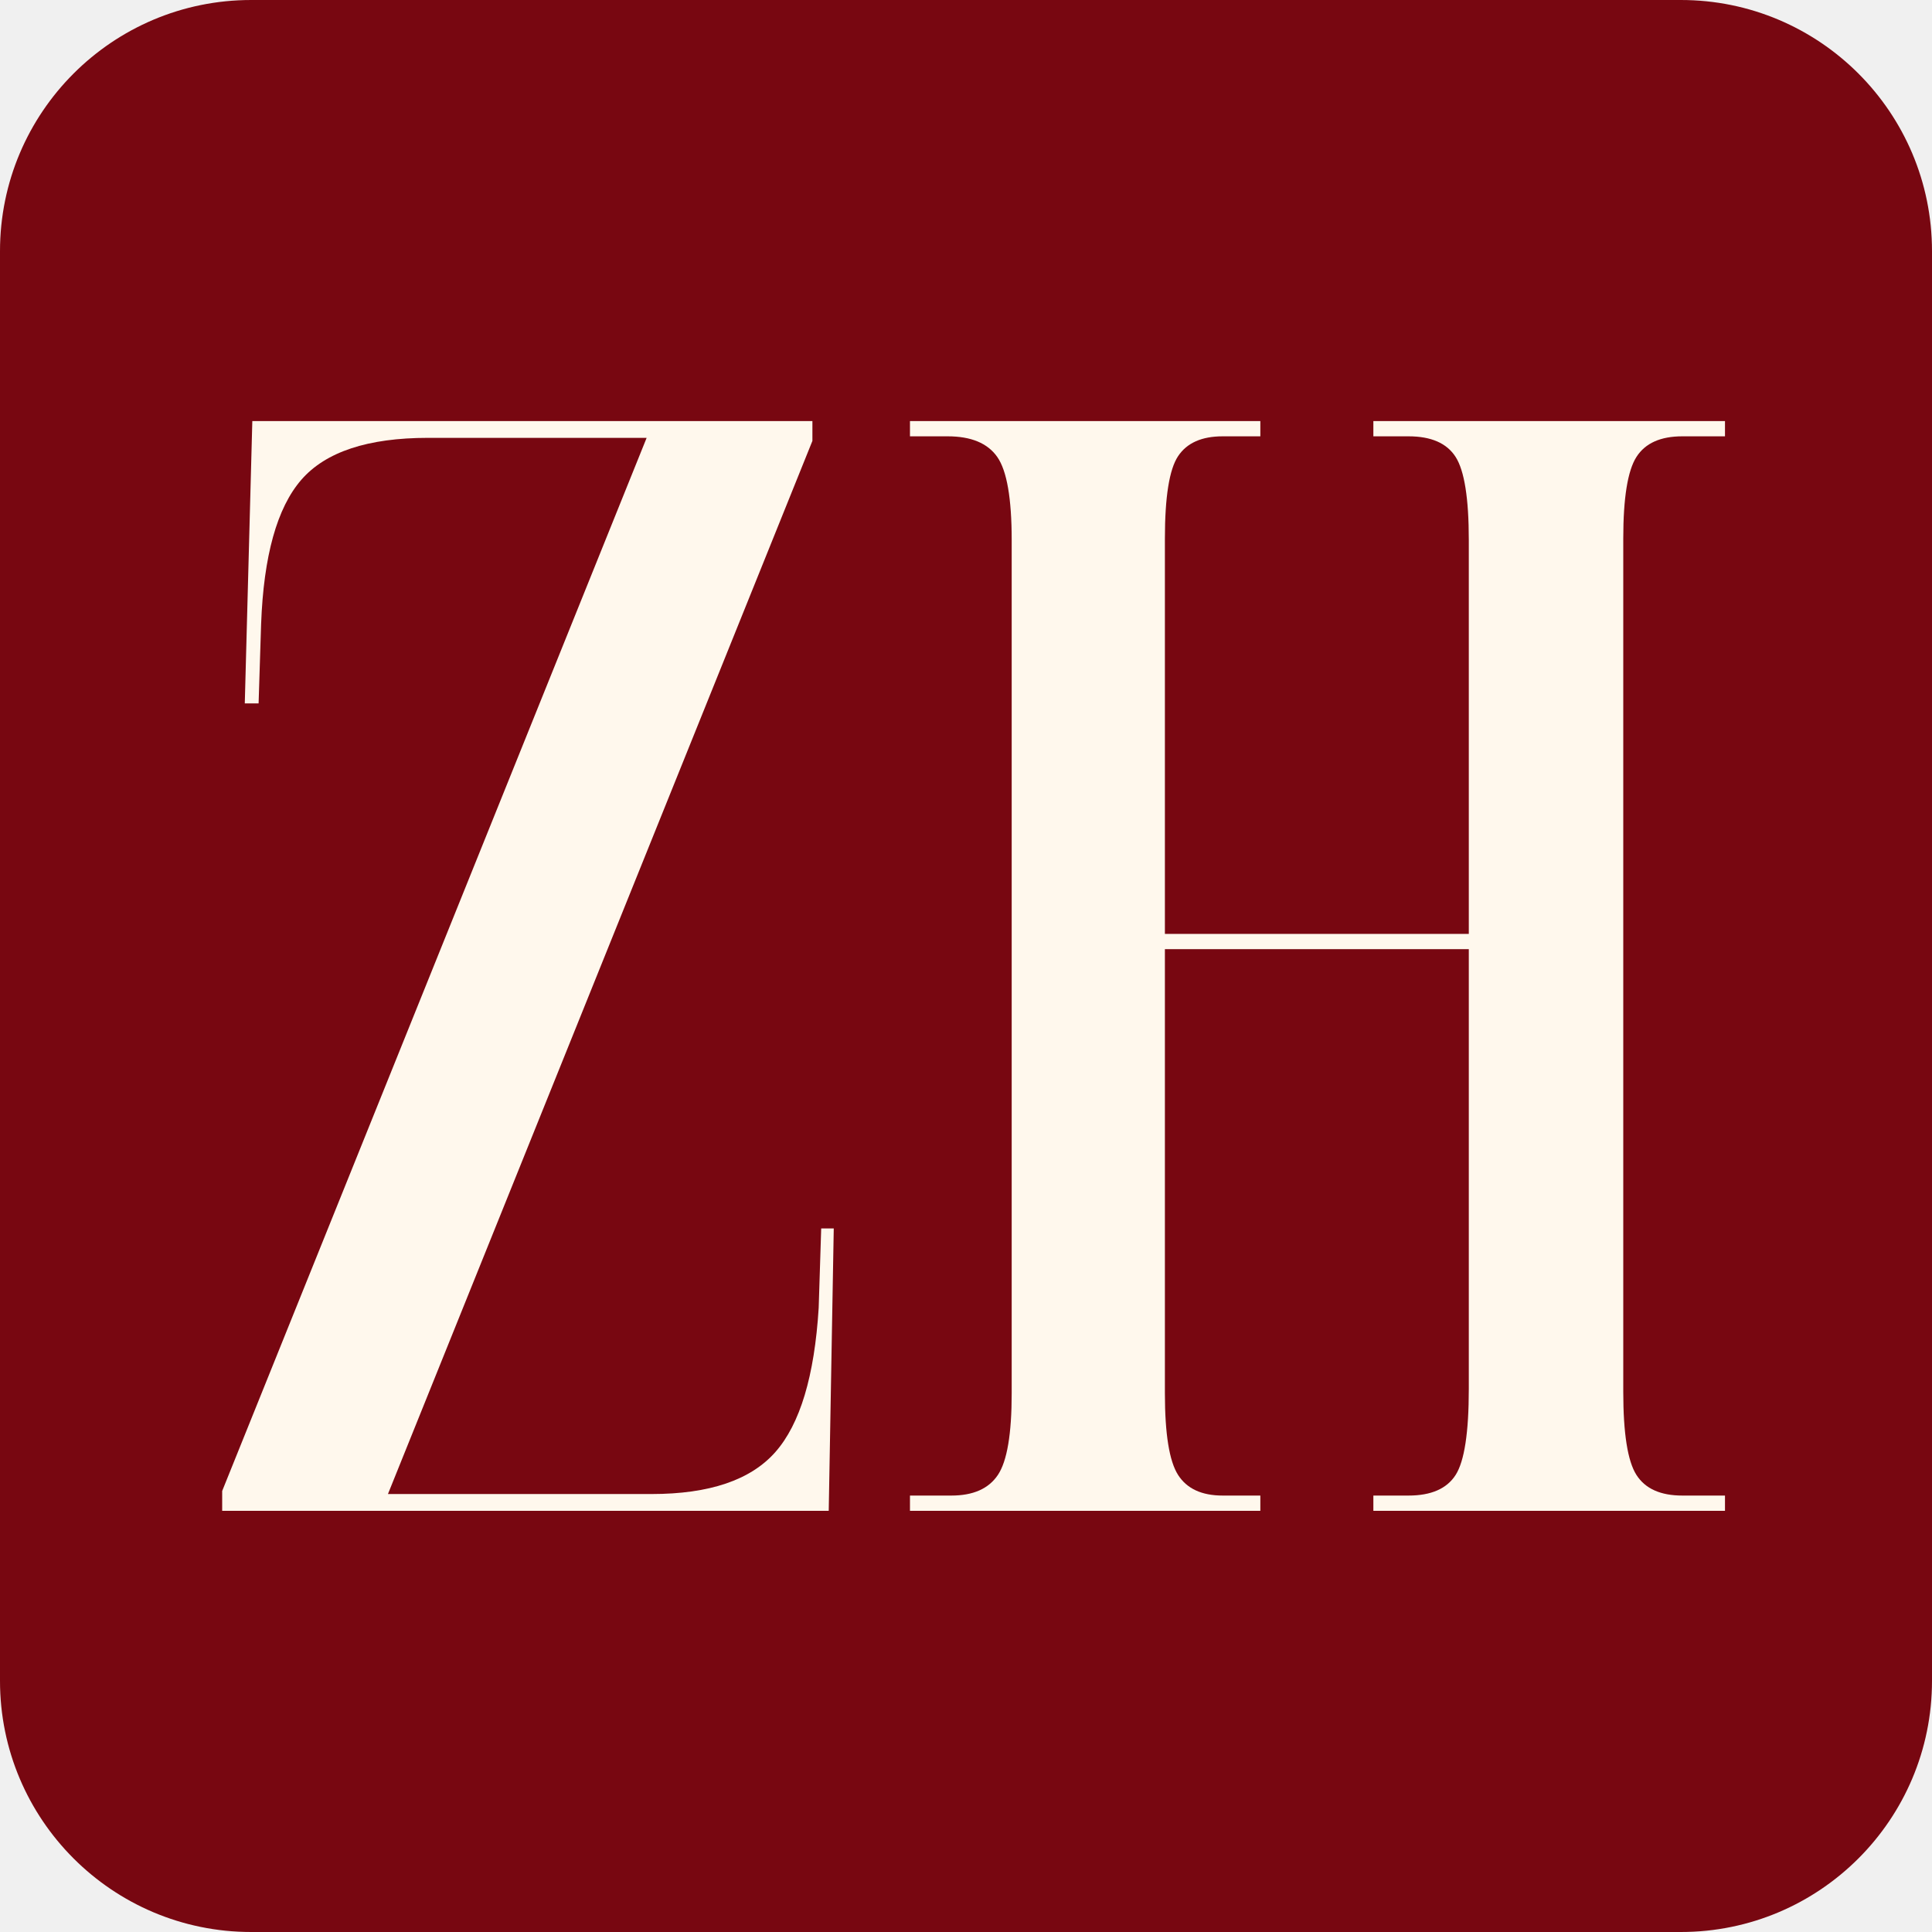
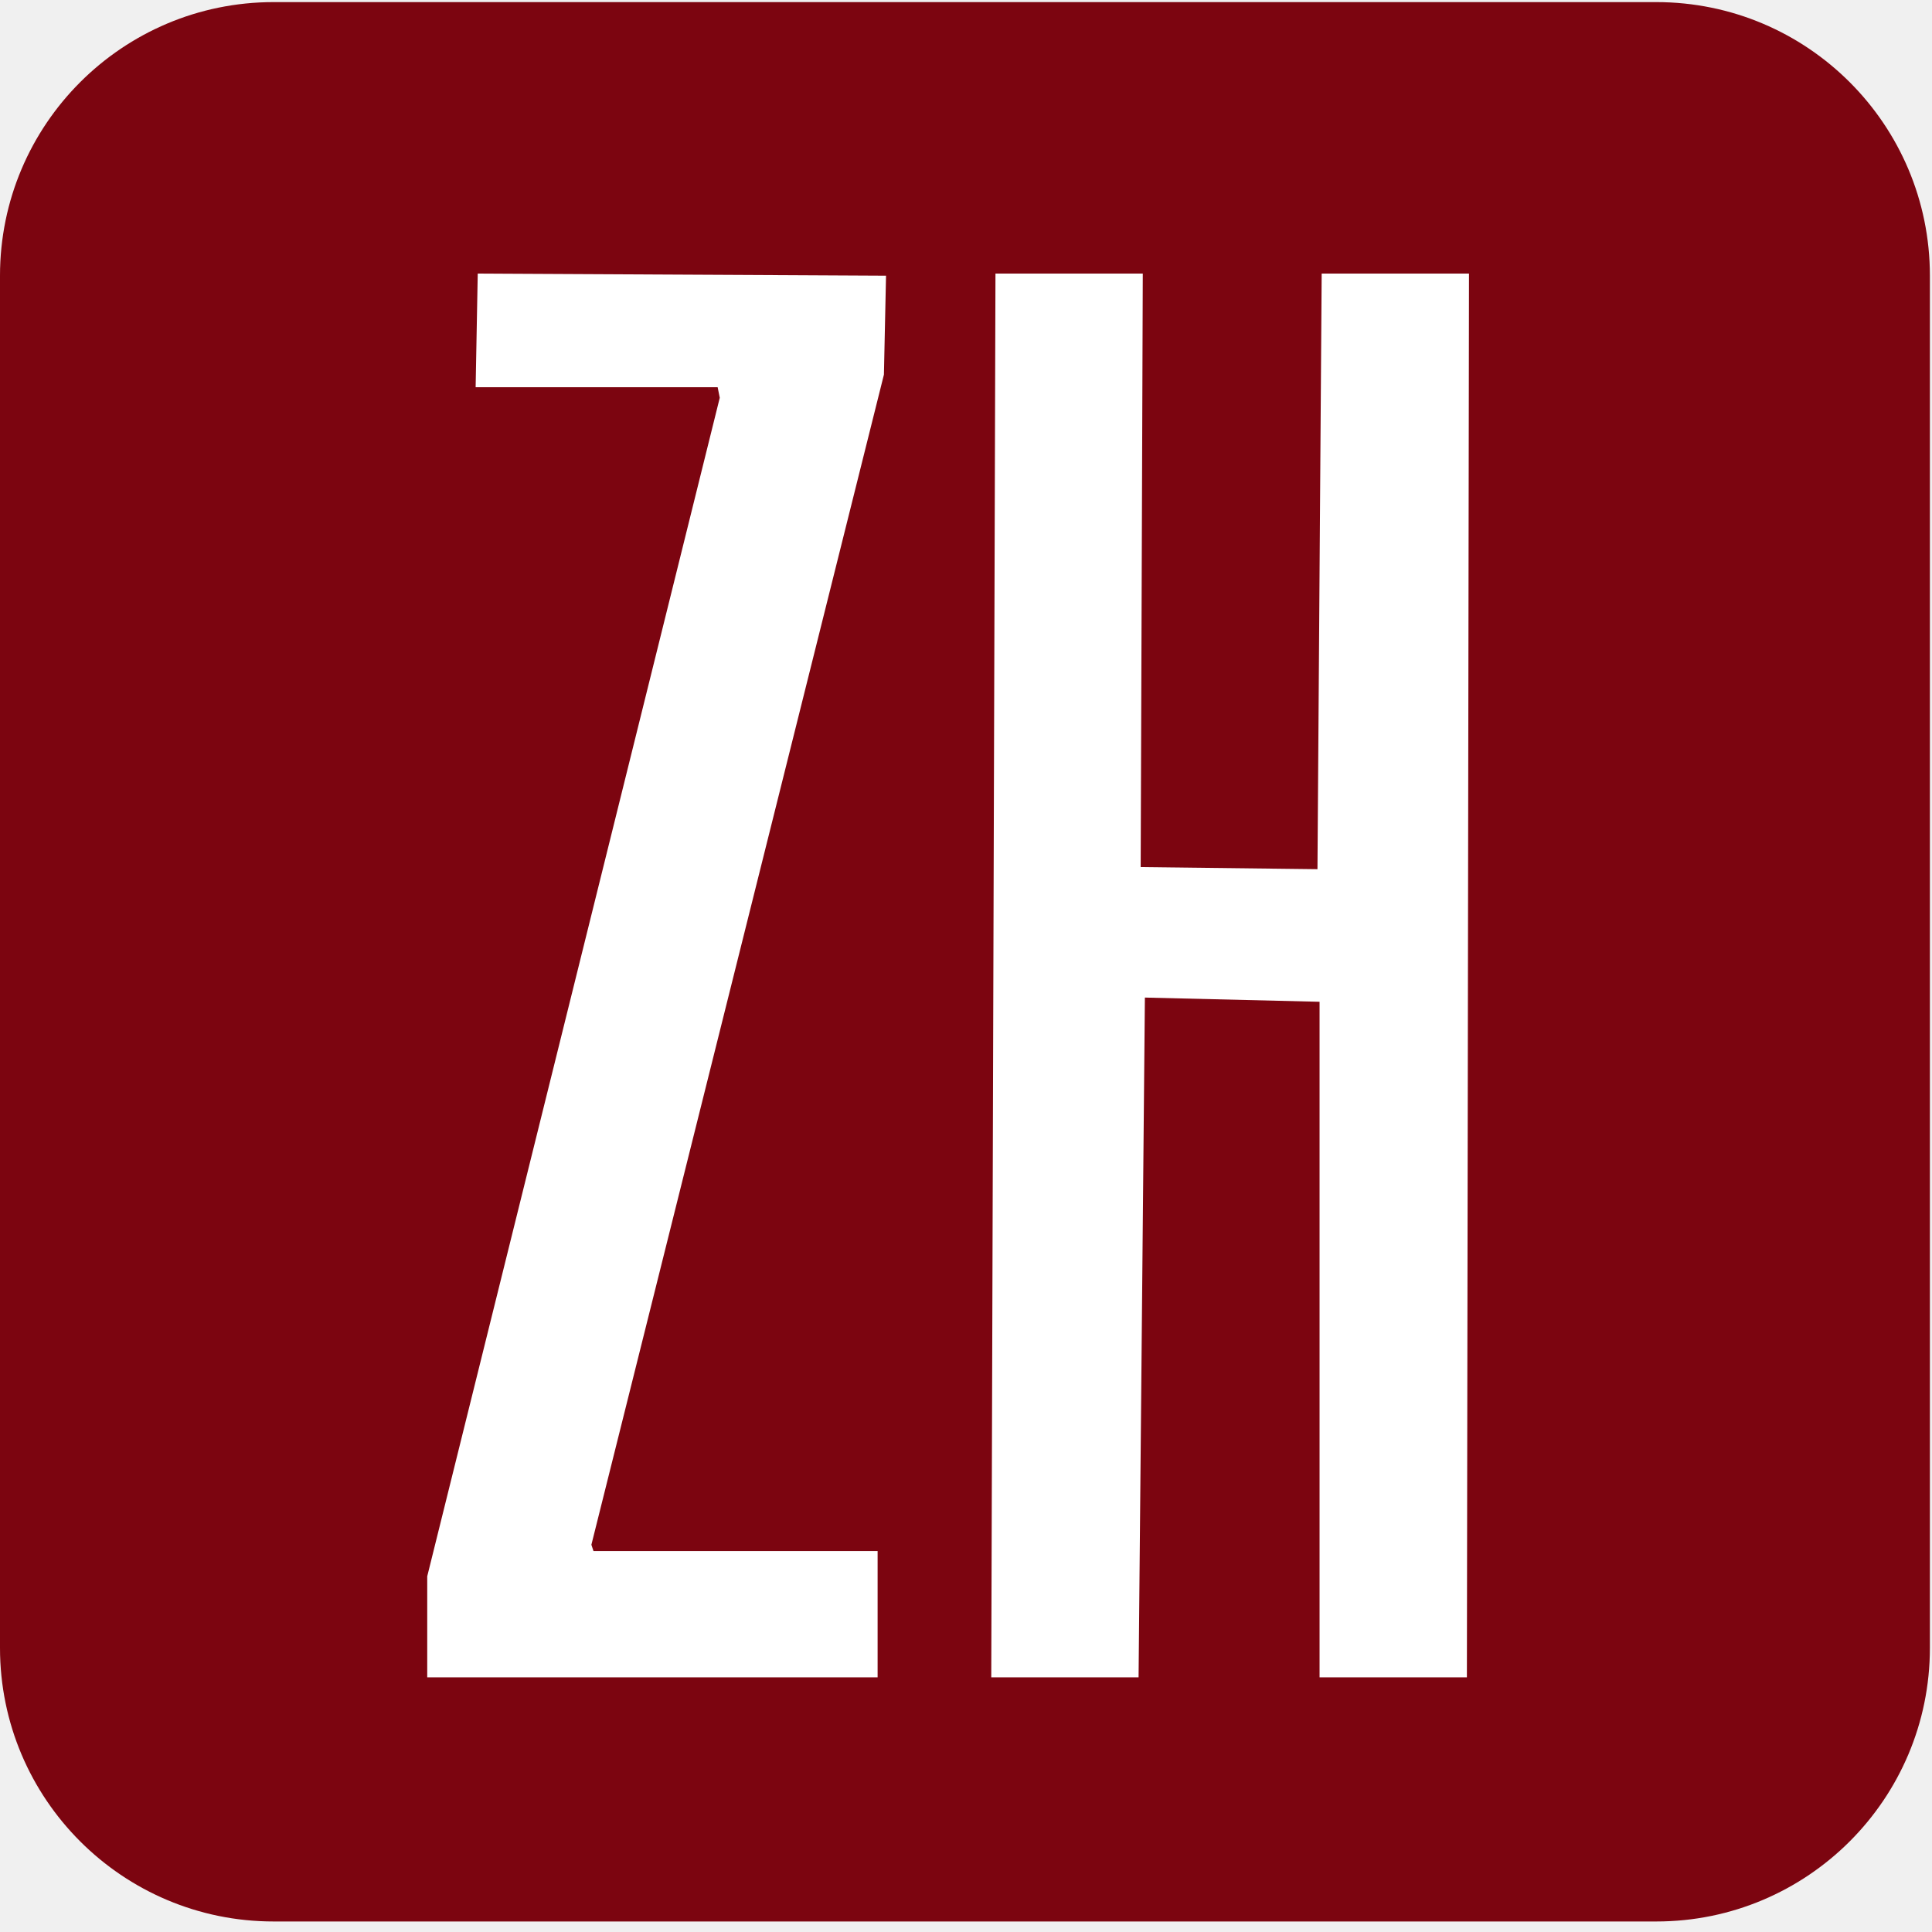
- <svg xmlns="http://www.w3.org/2000/svg" viewBox="0 0 1000 1000" role="img" aria-label="ZH clean serif monogram on burgundy">
-   <rect width="1000" height="1000" rx="130" fill="#780711" />
-   <g fill="#FFF8ED">
-     <path transform="translate(93.55 782) scale(0.65 -0.79)" d="M33 0V13L371 703H197Q125 703 96.0 675.5Q67 648 64 581L62 529H51L57 714H503V701L165 11H375Q444 11 473.5 38.5Q503 66 508 133L510 185H520L516 0Z" />
-     <path transform="translate(453.45 782) scale(0.65 -0.79)" d="M27 0V10H60Q86 10 97.0 23.5Q108 37 108 77V636Q108 677 96.5 690.5Q85 704 57 704H27V714H306V704H276Q251 704 240.5 691.0Q230 678 230 637V378H472V636Q472 677 461.5 690.5Q451 704 424 704H396V714H676V704H642Q616 704 605.5 690.5Q595 677 595 637V78Q595 37 605.5 23.5Q616 10 642 10H676V0H396V10H424Q451 10 461.5 23.5Q472 37 472 80V368H230V77Q230 37 240.5 23.5Q251 10 276 10H306V0Z" />
-   </g>
+ <svg xmlns="http://www.w3.org/2000/svg" viewBox="165 168 918 918" role="img" aria-label="ZH tall sans-serif monogram on burgundy">
+   <rect x="165" y="169" width="917" height="912" rx="130" fill="#7C0510" />
+   <path fill="#FFFFFF" d="M 392 298 L 391 352 L 506 352 L 507 357 L 368 917 L 368 965 L 582 965 L 582 905 L 447 905 L 446 902 L 585 346 L 586 299 Z" />
+   <path fill="#FFFFFF" d="M 638 298 L 636 965 L 706 965 L 709 642 L 792 644 L 792 965 L 862 965 L 863 298 L 793 298 L 791 581 L 707 580 L 708 298 Z" />
</svg>
